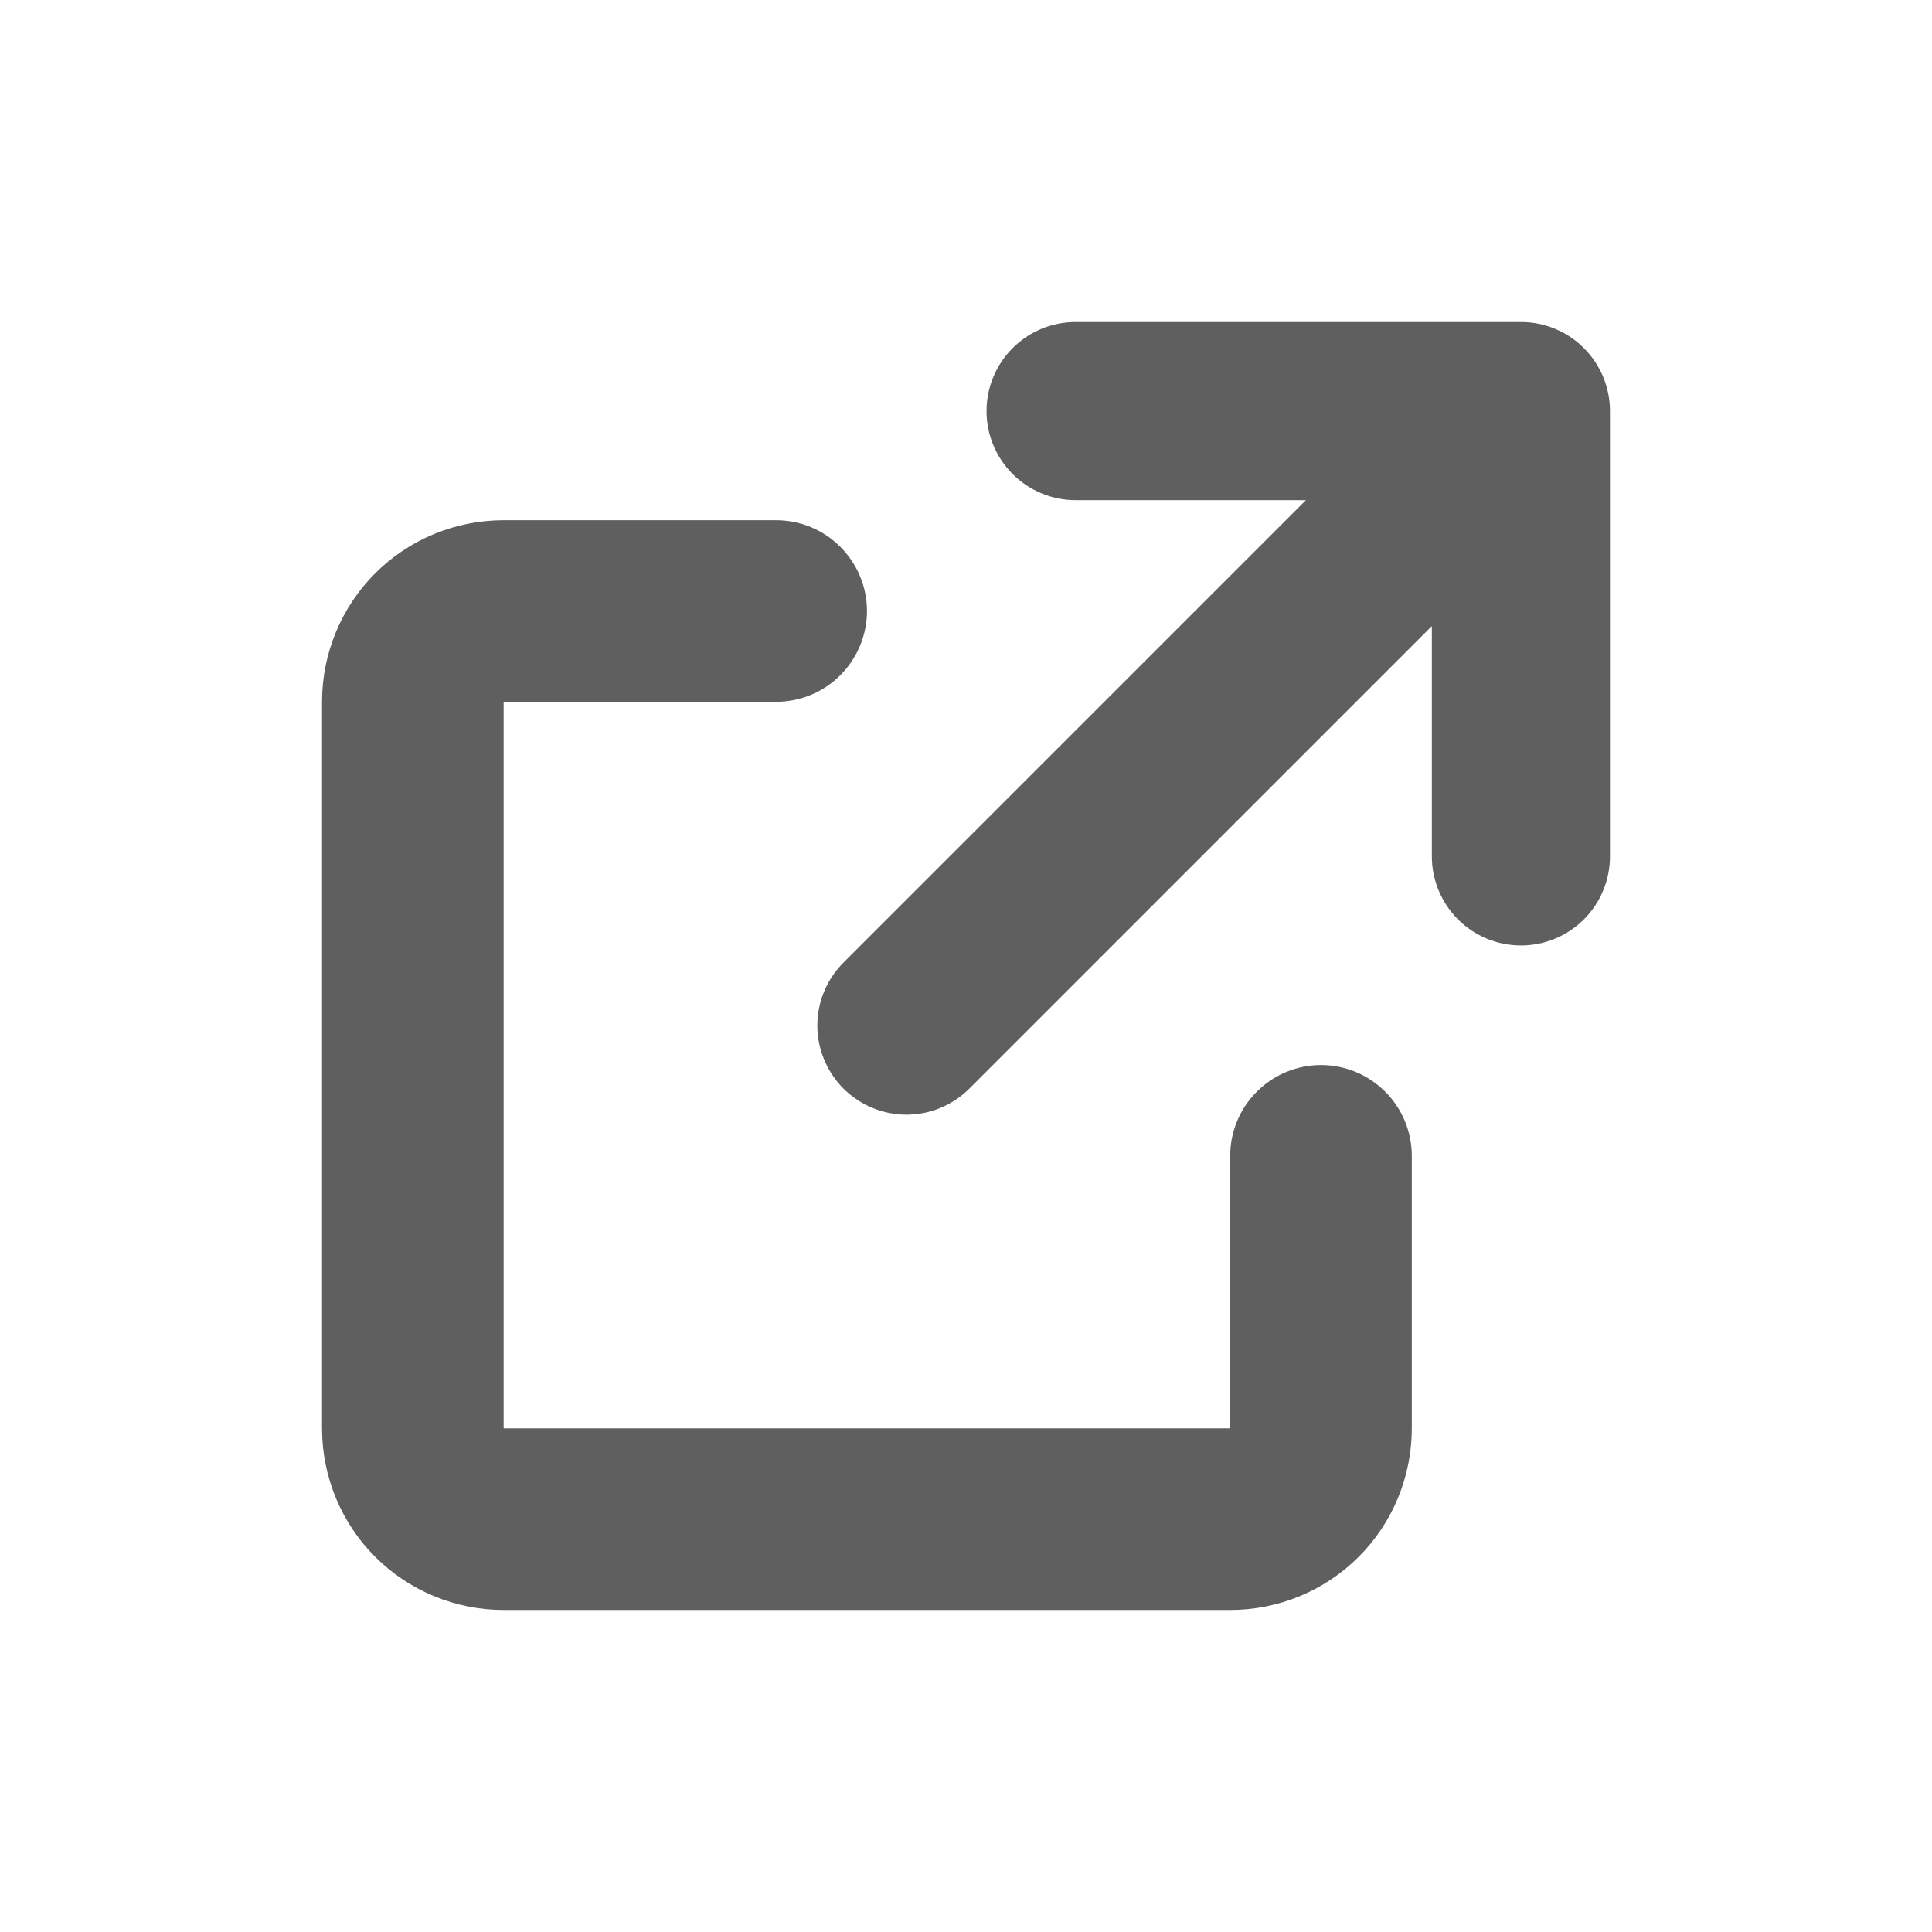
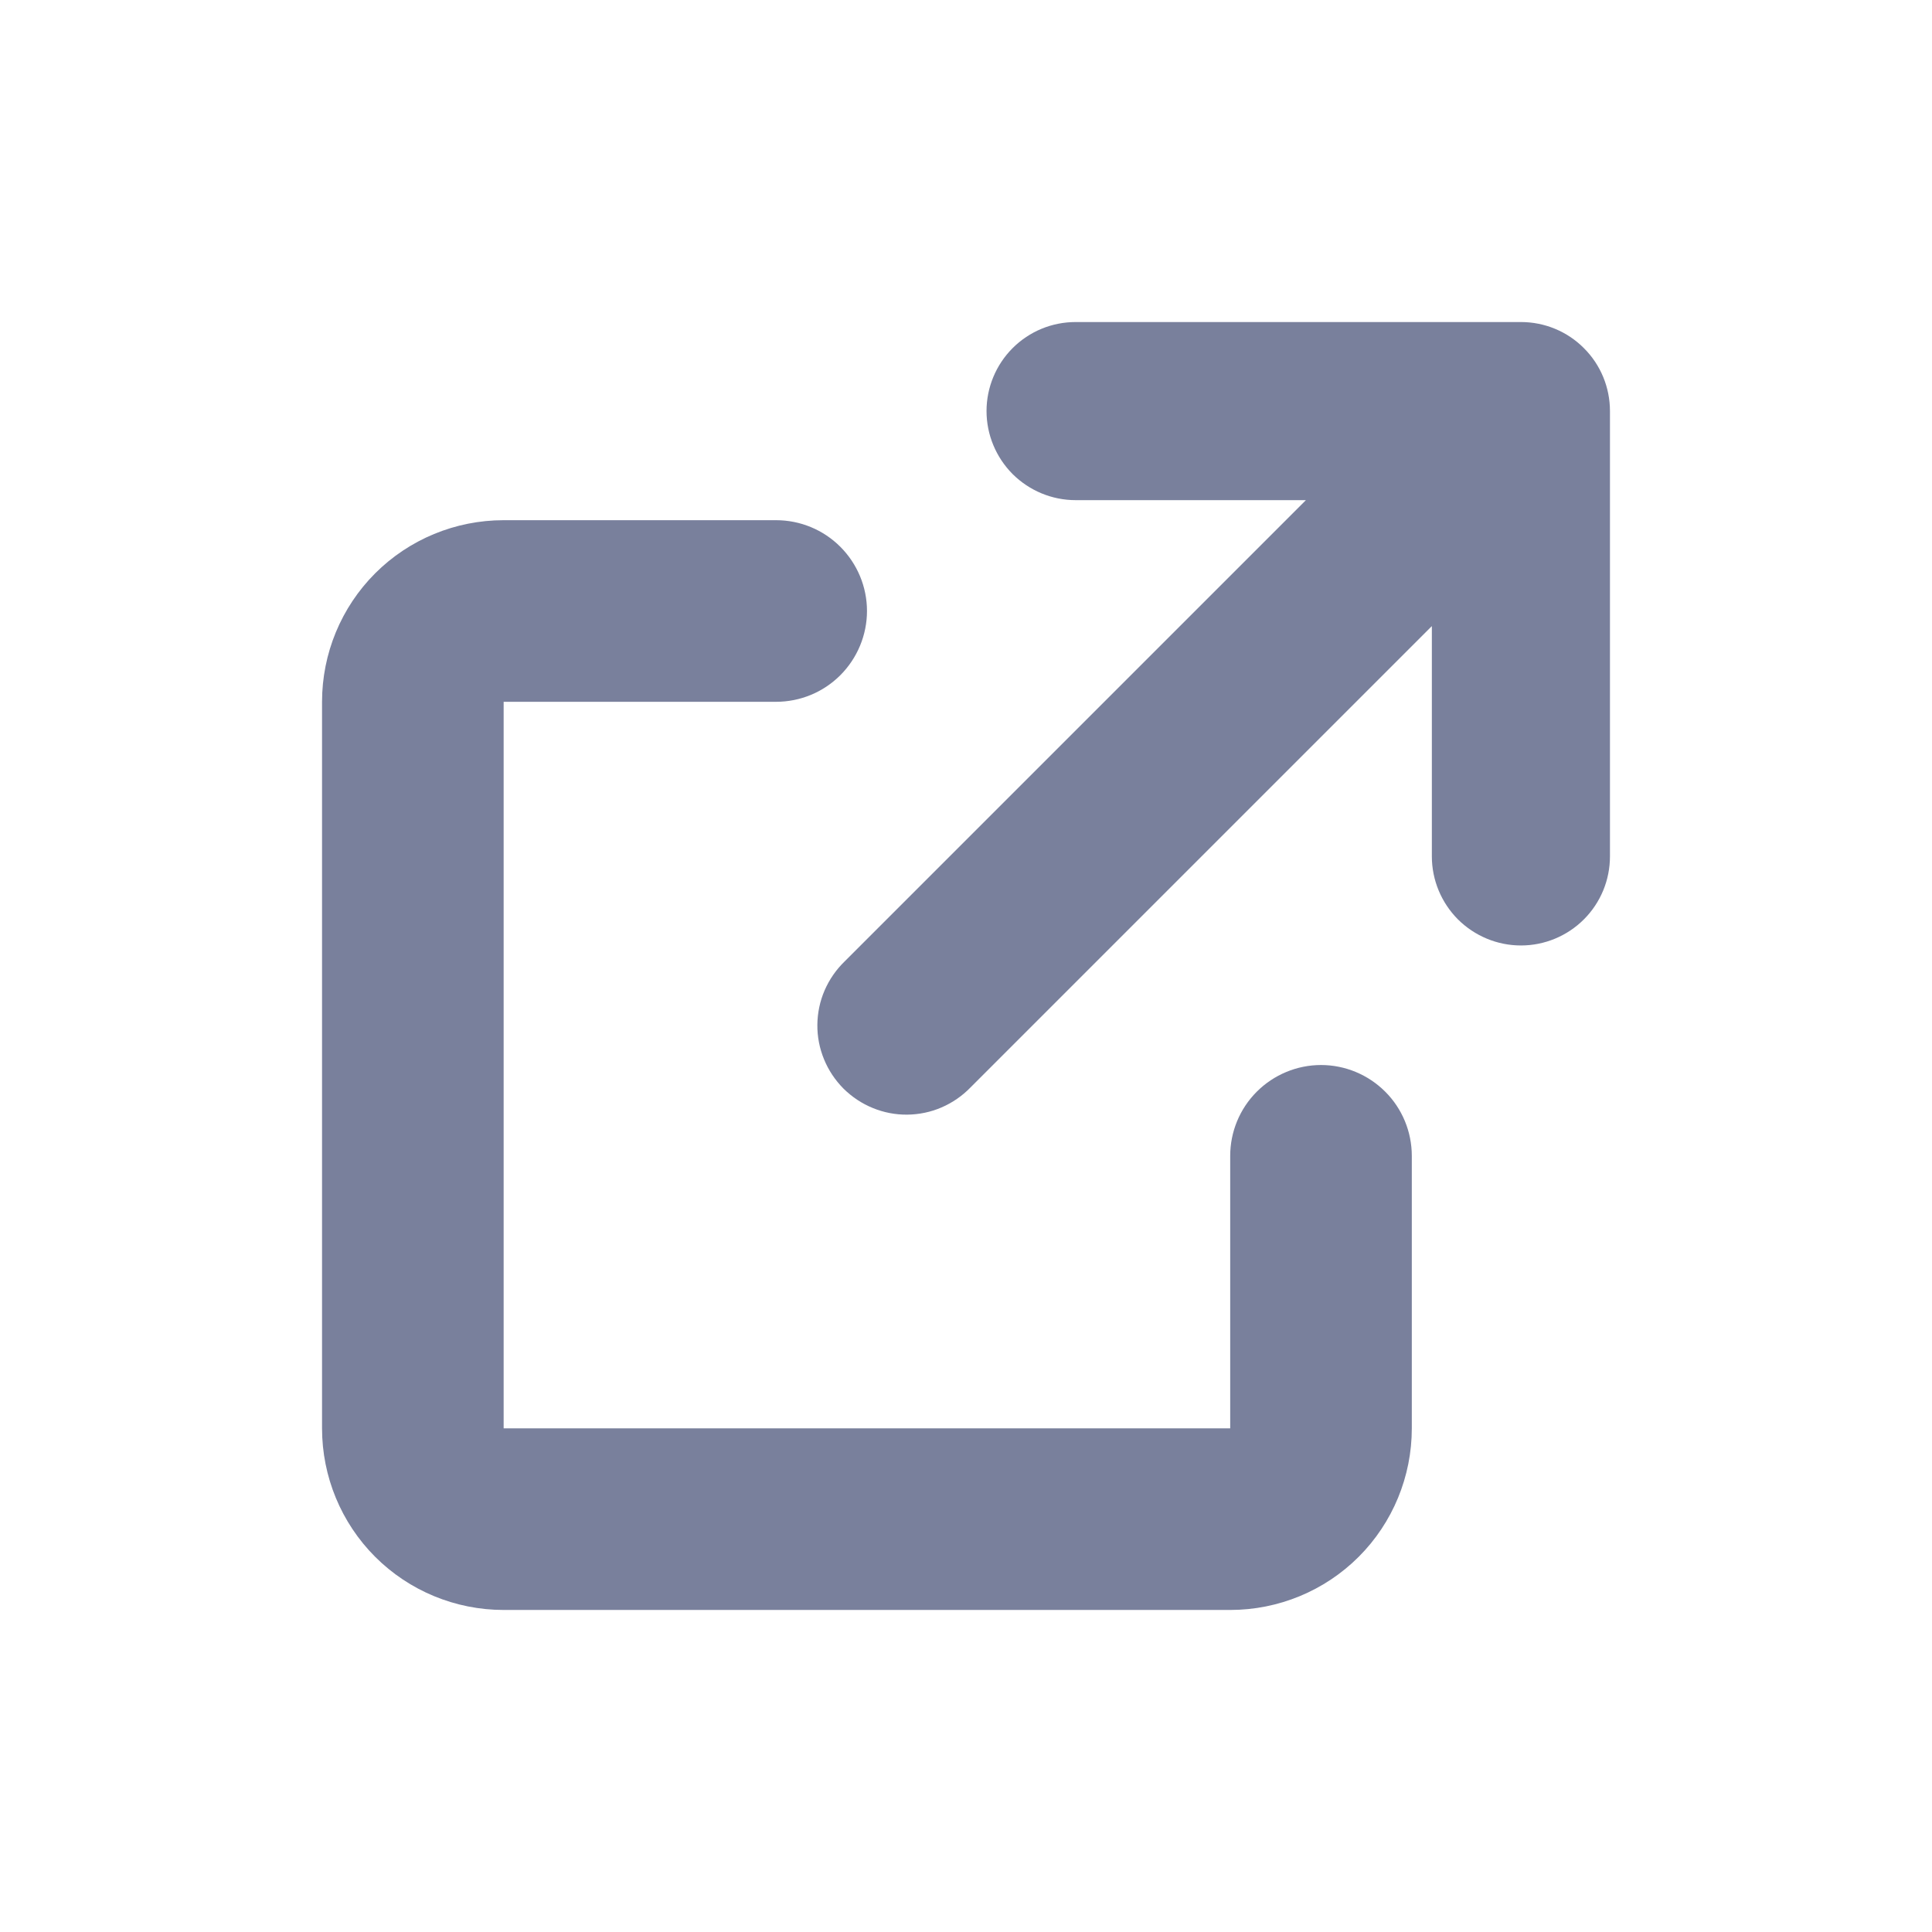
<svg xmlns="http://www.w3.org/2000/svg" width="16" height="16" viewBox="0 0 16 16" fill="none">
-   <path d="M8.908 2.667C8.712 2.667 8.525 2.744 8.386 2.883C8.248 3.021 8.17 3.209 8.17 3.404C8.17 3.6 8.248 3.787 8.386 3.926C8.525 4.064 8.712 4.142 8.908 4.142H10.815L6.994 7.963C6.924 8.031 6.868 8.112 6.829 8.202C6.79 8.292 6.77 8.389 6.769 8.487C6.768 8.585 6.787 8.682 6.824 8.772C6.861 8.863 6.916 8.945 6.985 9.015C7.055 9.084 7.137 9.139 7.228 9.176C7.318 9.213 7.415 9.232 7.513 9.231C7.611 9.23 7.708 9.21 7.798 9.171C7.888 9.132 7.969 9.076 8.037 9.006L11.858 5.185V7.092C11.858 7.288 11.936 7.475 12.074 7.614C12.213 7.752 12.4 7.83 12.596 7.83C12.791 7.83 12.979 7.752 13.117 7.614C13.256 7.475 13.333 7.288 13.333 7.092V3.404C13.333 3.209 13.256 3.021 13.117 2.883C12.979 2.744 12.791 2.667 12.596 2.667H8.908Z" fill="#5f5f5f" />
-   <path d="M4.171 4.308C3.772 4.308 3.389 4.466 3.107 4.748C2.825 5.03 2.667 5.413 2.667 5.812V11.829C2.667 12.228 2.825 12.611 3.107 12.893C3.389 13.175 3.772 13.333 4.171 13.333H10.188C10.587 13.333 10.97 13.175 11.252 12.893C11.534 12.611 11.692 12.228 11.692 11.829V9.573C11.692 9.373 11.613 9.182 11.472 9.041C11.331 8.9 11.14 8.82 10.94 8.82C10.741 8.82 10.549 8.9 10.408 9.041C10.267 9.182 10.188 9.373 10.188 9.573V11.829H4.171V5.812H6.427C6.627 5.812 6.818 5.733 6.959 5.592C7.1 5.451 7.18 5.259 7.18 5.06C7.18 4.86 7.1 4.669 6.959 4.528C6.818 4.387 6.627 4.308 6.427 4.308H4.171Z" fill="#5f5f5f" />
+   <path d="M8.908 2.667C8.712 2.667 8.525 2.744 8.386 2.883C8.248 3.021 8.17 3.209 8.17 3.404C8.17 3.6 8.248 3.787 8.386 3.926C8.525 4.064 8.712 4.142 8.908 4.142H10.815L6.994 7.963C6.924 8.031 6.868 8.112 6.829 8.202C6.79 8.292 6.77 8.389 6.769 8.487C6.768 8.585 6.787 8.682 6.824 8.772C6.861 8.863 6.916 8.945 6.985 9.015C7.055 9.084 7.137 9.139 7.228 9.176C7.318 9.213 7.415 9.232 7.513 9.231C7.611 9.23 7.708 9.21 7.798 9.171C7.888 9.132 7.969 9.076 8.037 9.006L11.858 5.185V7.092C11.858 7.288 11.936 7.475 12.074 7.614C12.213 7.752 12.4 7.83 12.596 7.83C12.791 7.83 12.979 7.752 13.117 7.614C13.256 7.475 13.333 7.288 13.333 7.092V3.404C13.333 3.209 13.256 3.021 13.117 2.883C12.979 2.744 12.791 2.667 12.596 2.667H8.908Z" fill="#79809C" />
+   <path d="M4.171 4.308C3.772 4.308 3.389 4.466 3.107 4.748C2.825 5.03 2.667 5.413 2.667 5.812V11.829C2.667 12.228 2.825 12.611 3.107 12.893C3.389 13.175 3.772 13.333 4.171 13.333H10.188C10.587 13.333 10.97 13.175 11.252 12.893C11.534 12.611 11.692 12.228 11.692 11.829V9.573C11.692 9.373 11.613 9.182 11.472 9.041C11.331 8.9 11.14 8.82 10.94 8.82C10.741 8.82 10.549 8.9 10.408 9.041C10.267 9.182 10.188 9.373 10.188 9.573V11.829H4.171V5.812H6.427C6.627 5.812 6.818 5.733 6.959 5.592C7.1 5.451 7.18 5.259 7.18 5.06C7.18 4.86 7.1 4.669 6.959 4.528C6.818 4.387 6.627 4.308 6.427 4.308H4.171Z" fill="#79809C" />
</svg>
